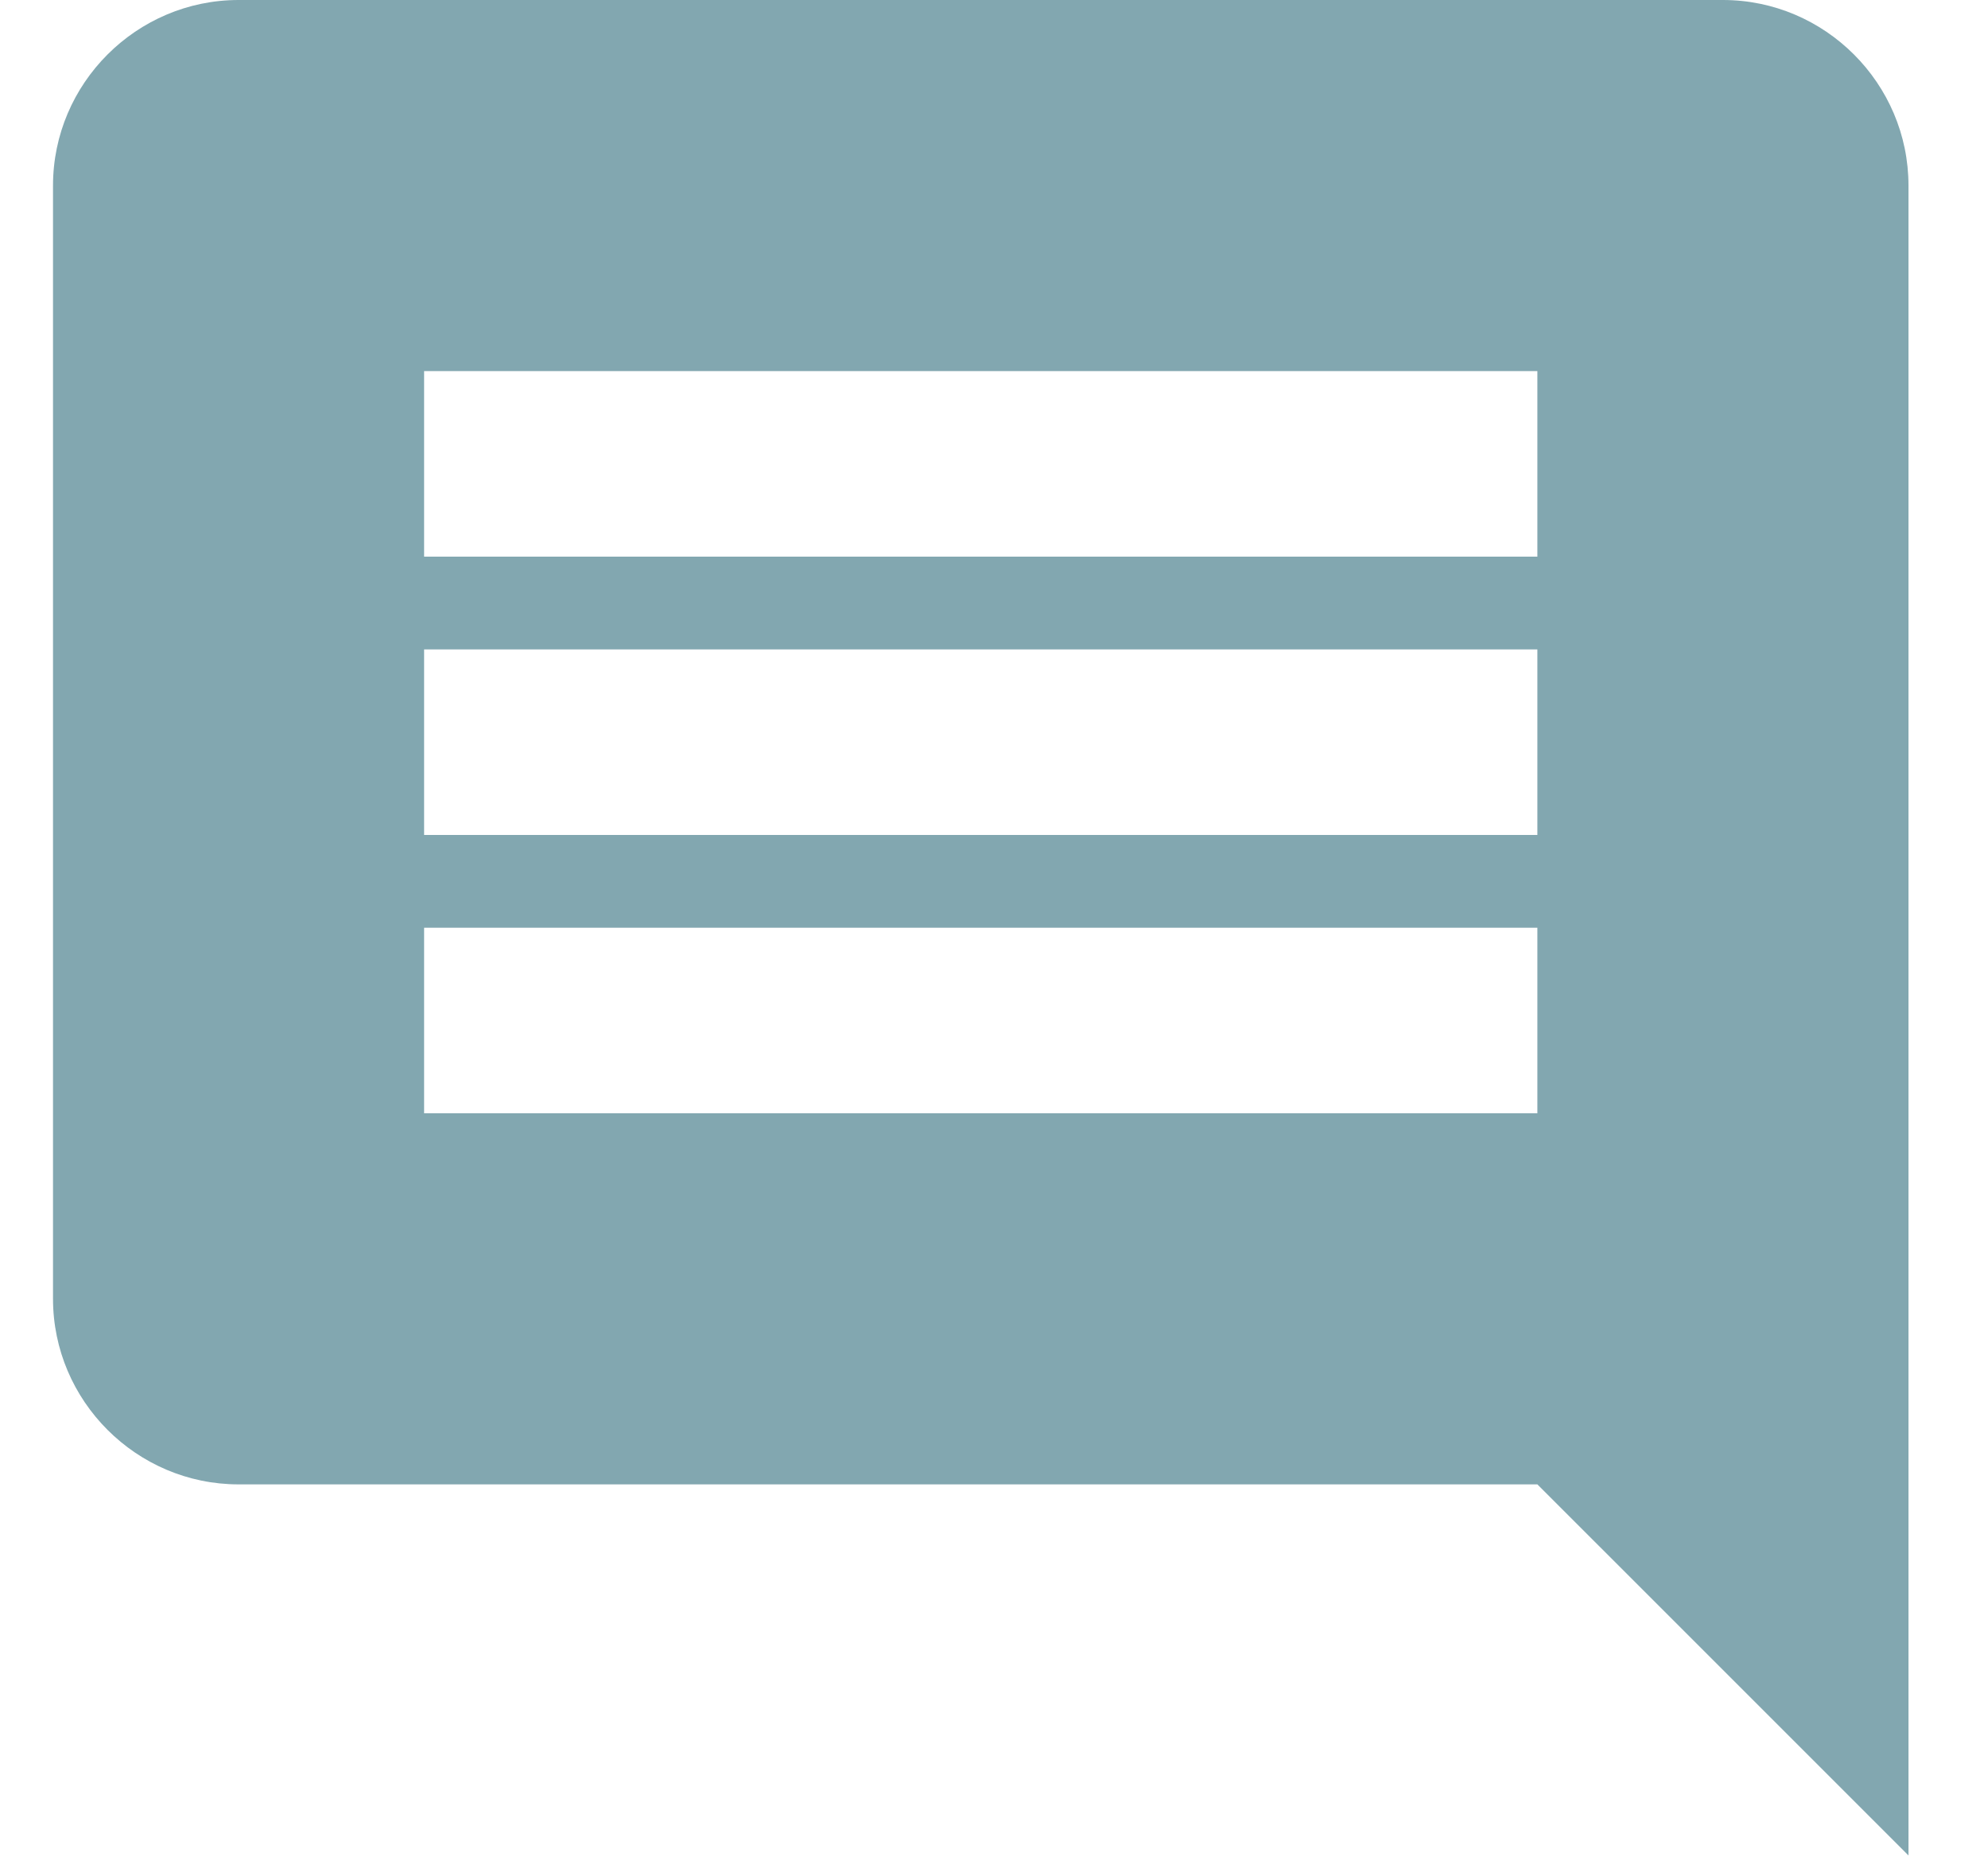
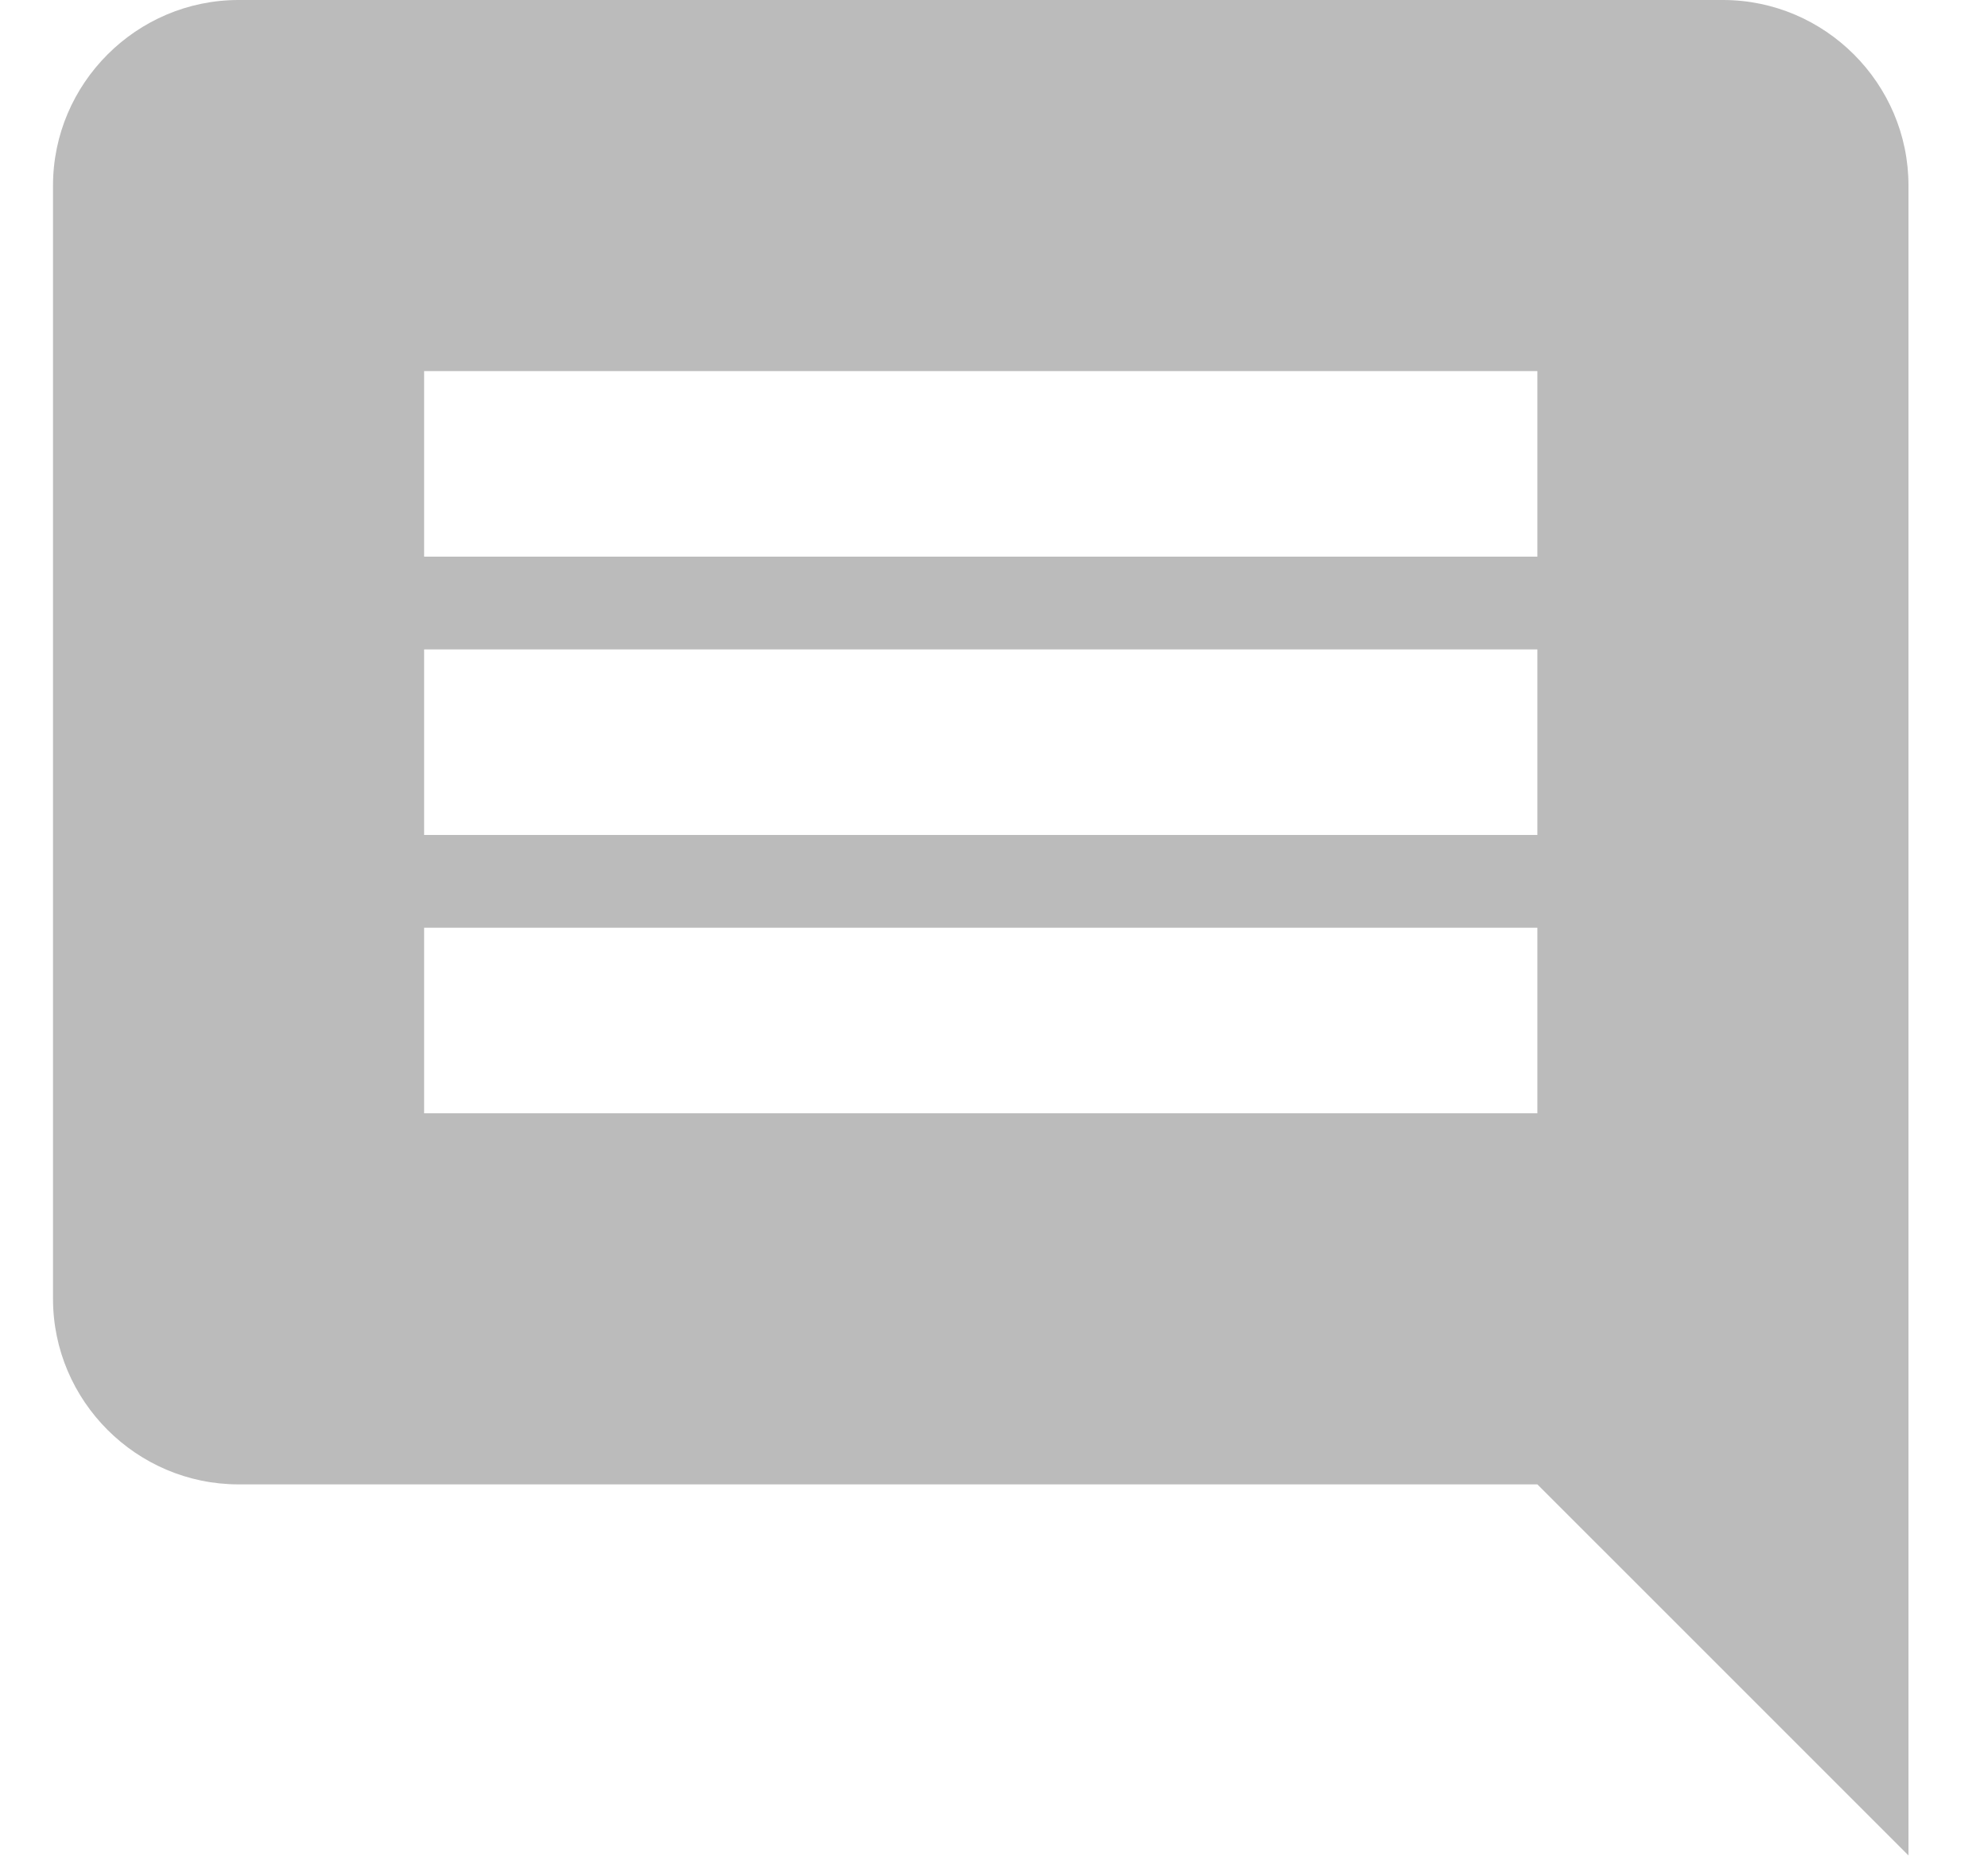
<svg xmlns="http://www.w3.org/2000/svg" width="15px" height="14px" viewBox="0 0 15 14" version="1.1">
  <defs />
  <g class="stroke_container" id="Preview" stroke="none" stroke-width="1" fill="none" fill-rule="evenodd">
-     <g class="fill_container" id="Subnavbar-+-preview-+-popup-OK" transform="translate(-940, -385)" fill="#82A7B0">
+     <g class="fill_container" id="Subnavbar-+-preview-+-popup-OK" transform="translate(-940, -385)" fill="#BBB">
      <g id="Subnavbar" transform="translate(0, 376)">
        <g id="Navigation" transform="translate(778, 9)">
          <g id="DISCUSSION" transform="translate(162.4, 0)">
            <path d="M14,1.4 C14,0.63 13.37,0 12.6,0 L1.4,0 C0.63,0 0,0.63 0,1.4 L0,9.8 C0,10.57 0.63,11.2 1.4,11.2 L11.2,11.2 L14,14 L14,1.4 L14,1.4 Z M11.2,8.4 L2.8,8.4 L2.8,7 L11.2,7 L11.2,8.4 L11.2,8.4 Z M11.2,6.3 L2.8,6.3 L2.8,4.9 L11.2,4.9 L11.2,6.3 L11.2,6.3 Z M11.2,4.2 L2.8,4.2 L2.8,2.8 L11.2,2.8 L11.2,4.2 L11.2,4.2 Z" id="discussion_icon" />
          </g>
        </g>
      </g>
    </g>
  </g>
</svg>
